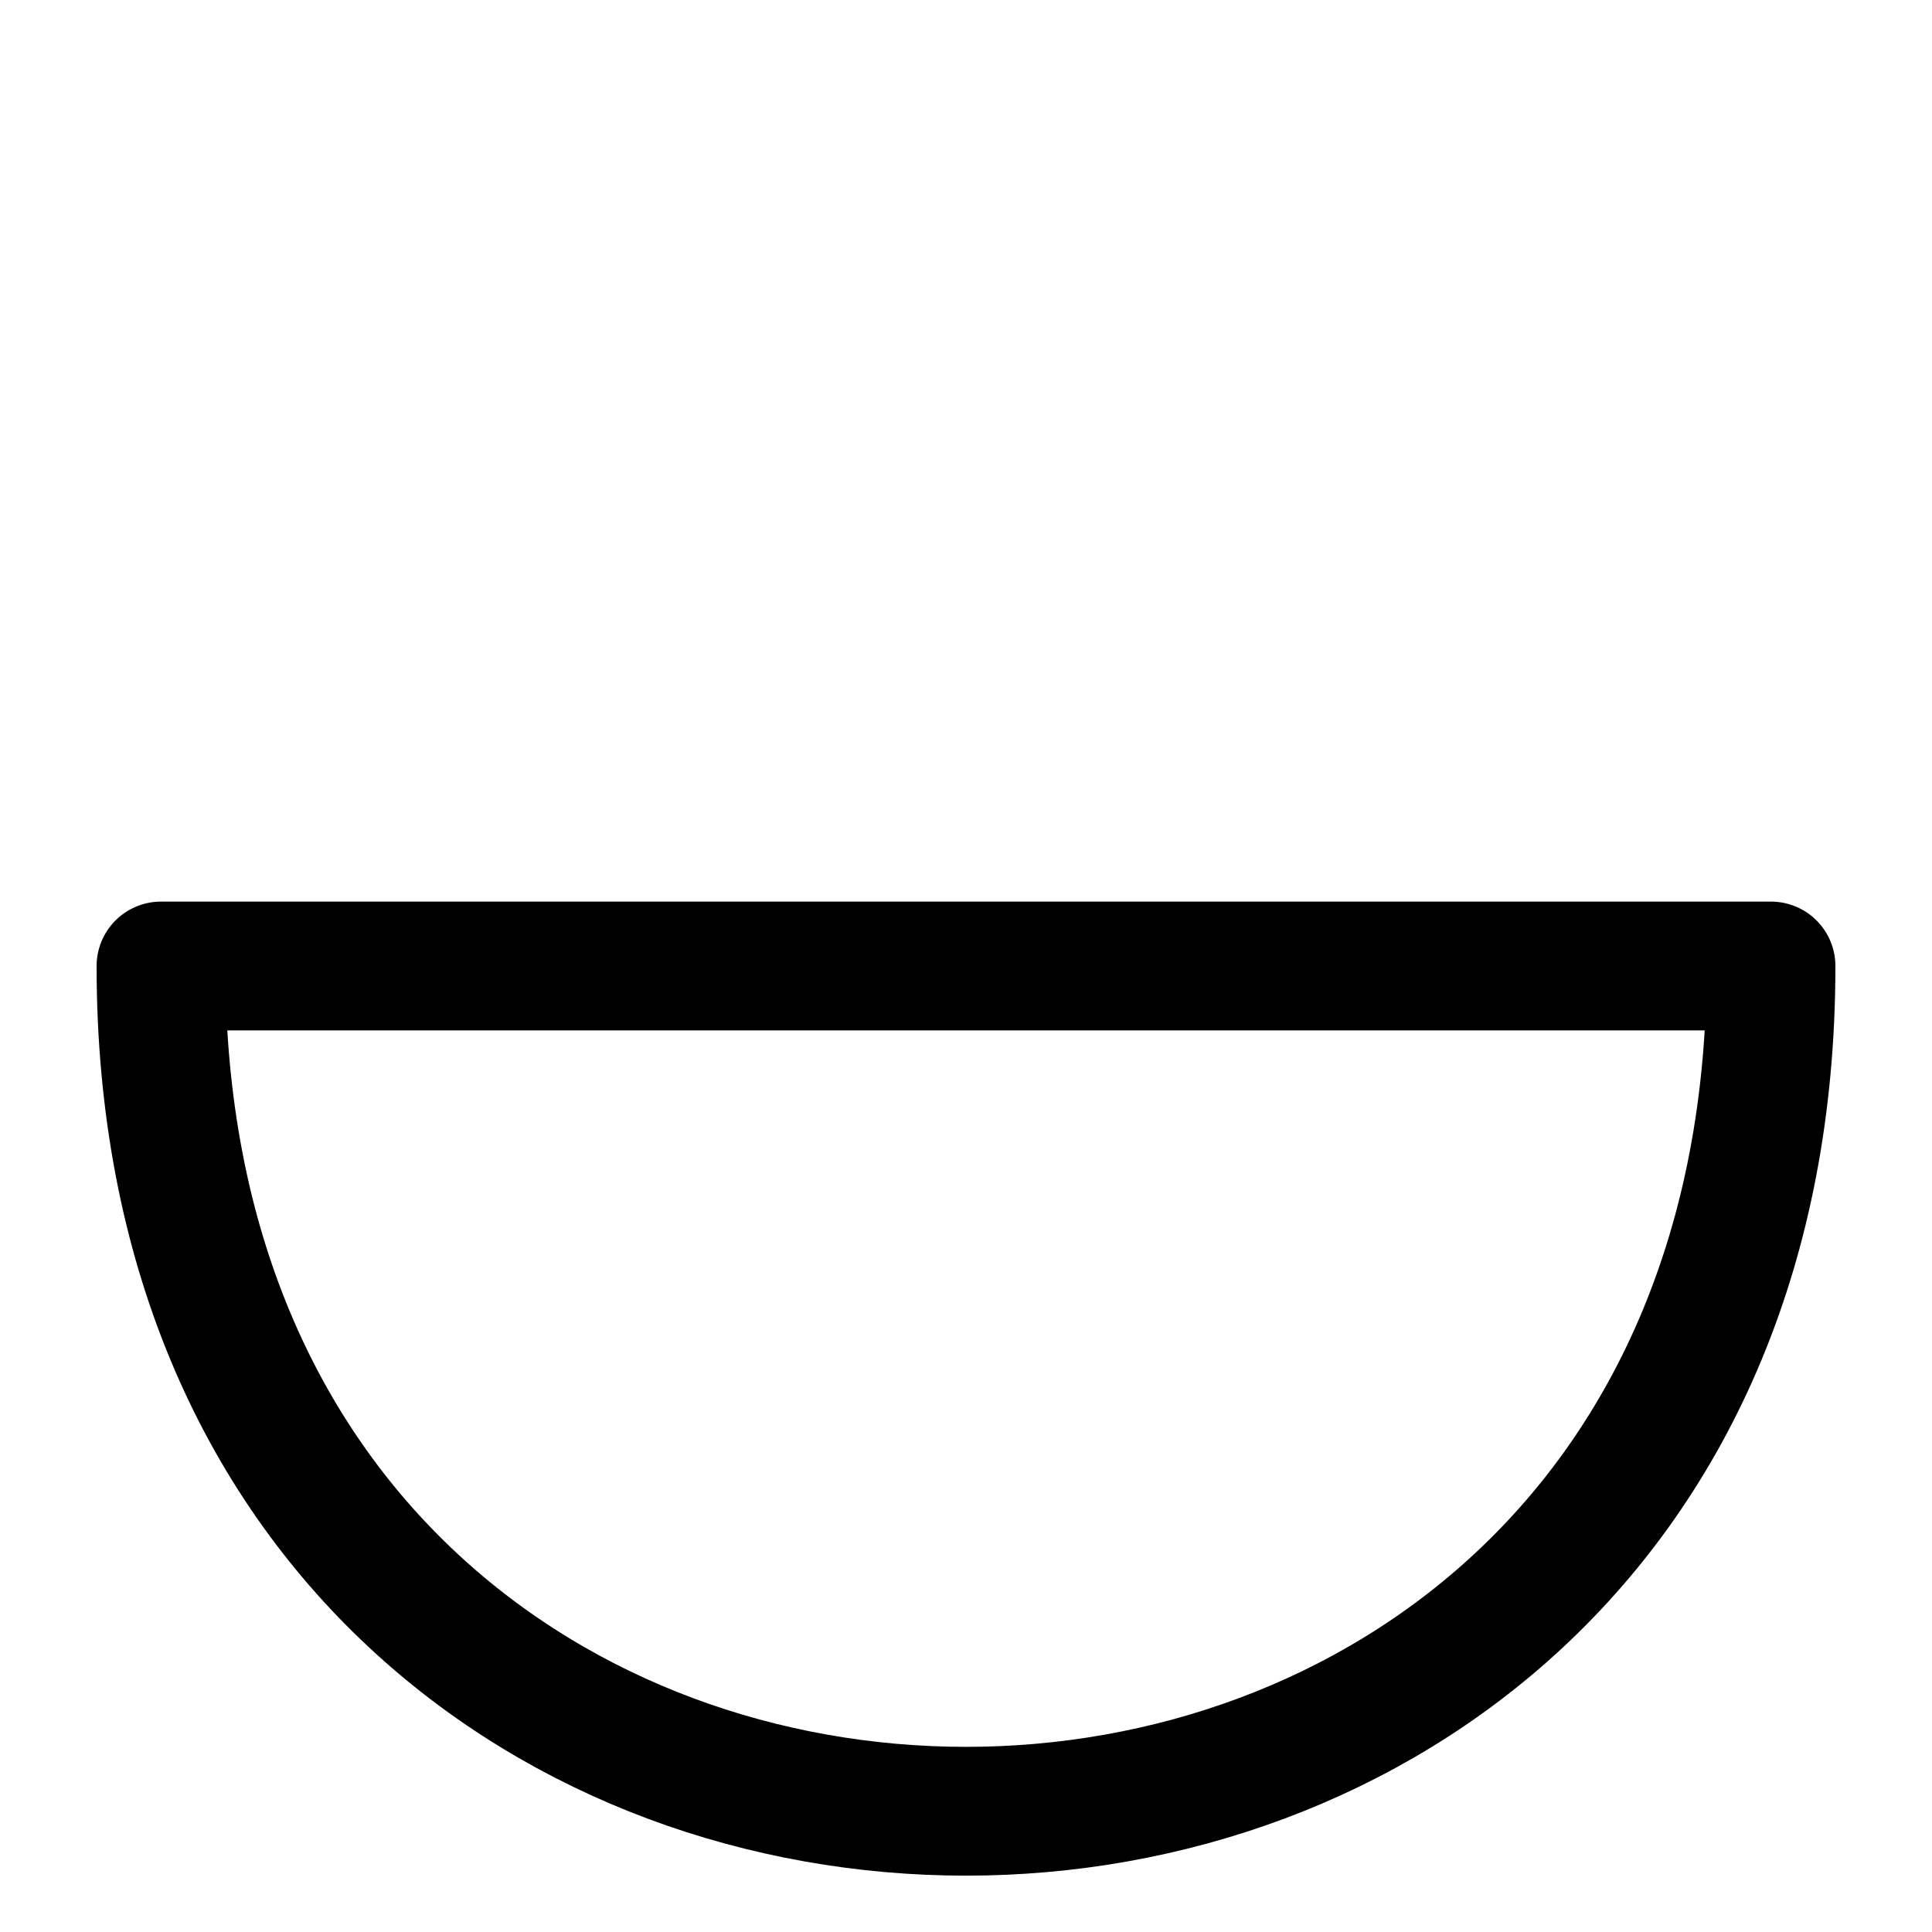
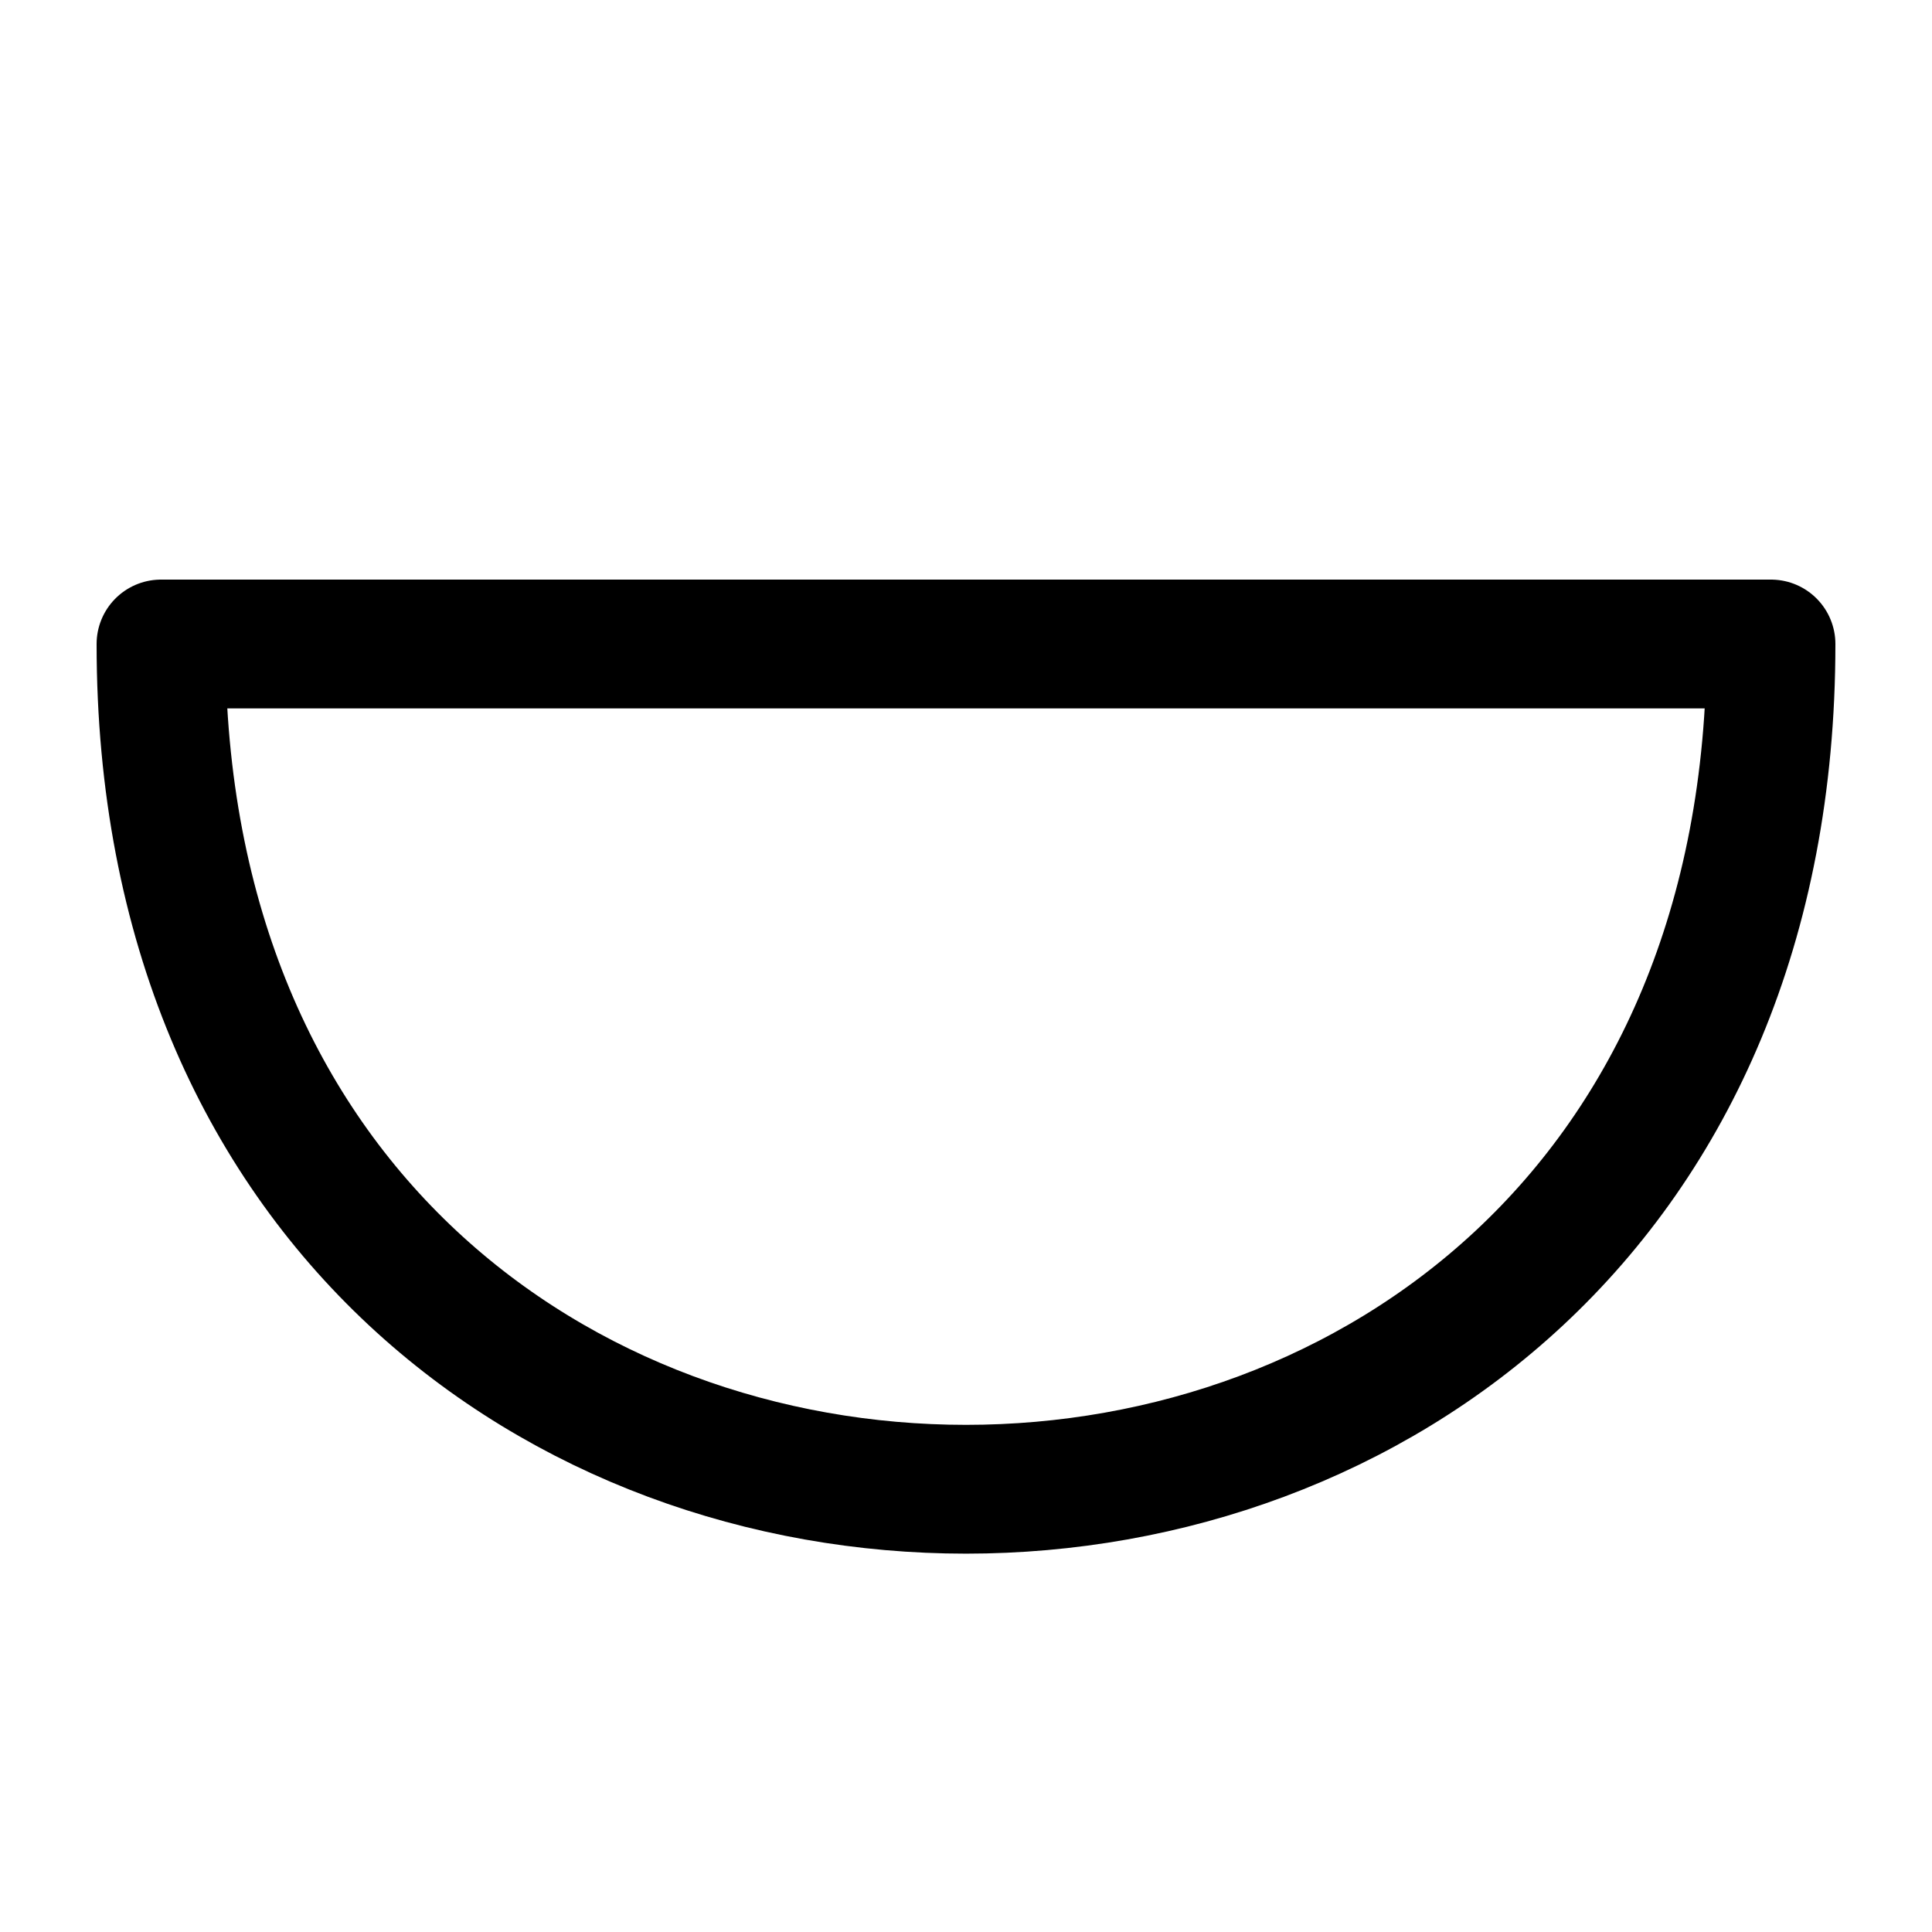
<svg xmlns="http://www.w3.org/2000/svg" width="120" height="120">
  <g>
    <g>
-       <path stroke="black" stroke-linejoin="round" stroke-width="8" fill="none" d="m10,60c0,70 100,70 100,0l-100,0z" />
+       <path stroke="black" stroke-linejoin="round" stroke-width="8" fill="none" d="m10,40c0,70 100,70 100,0l-100,0z" />
    </g>
  </g>
</svg>
